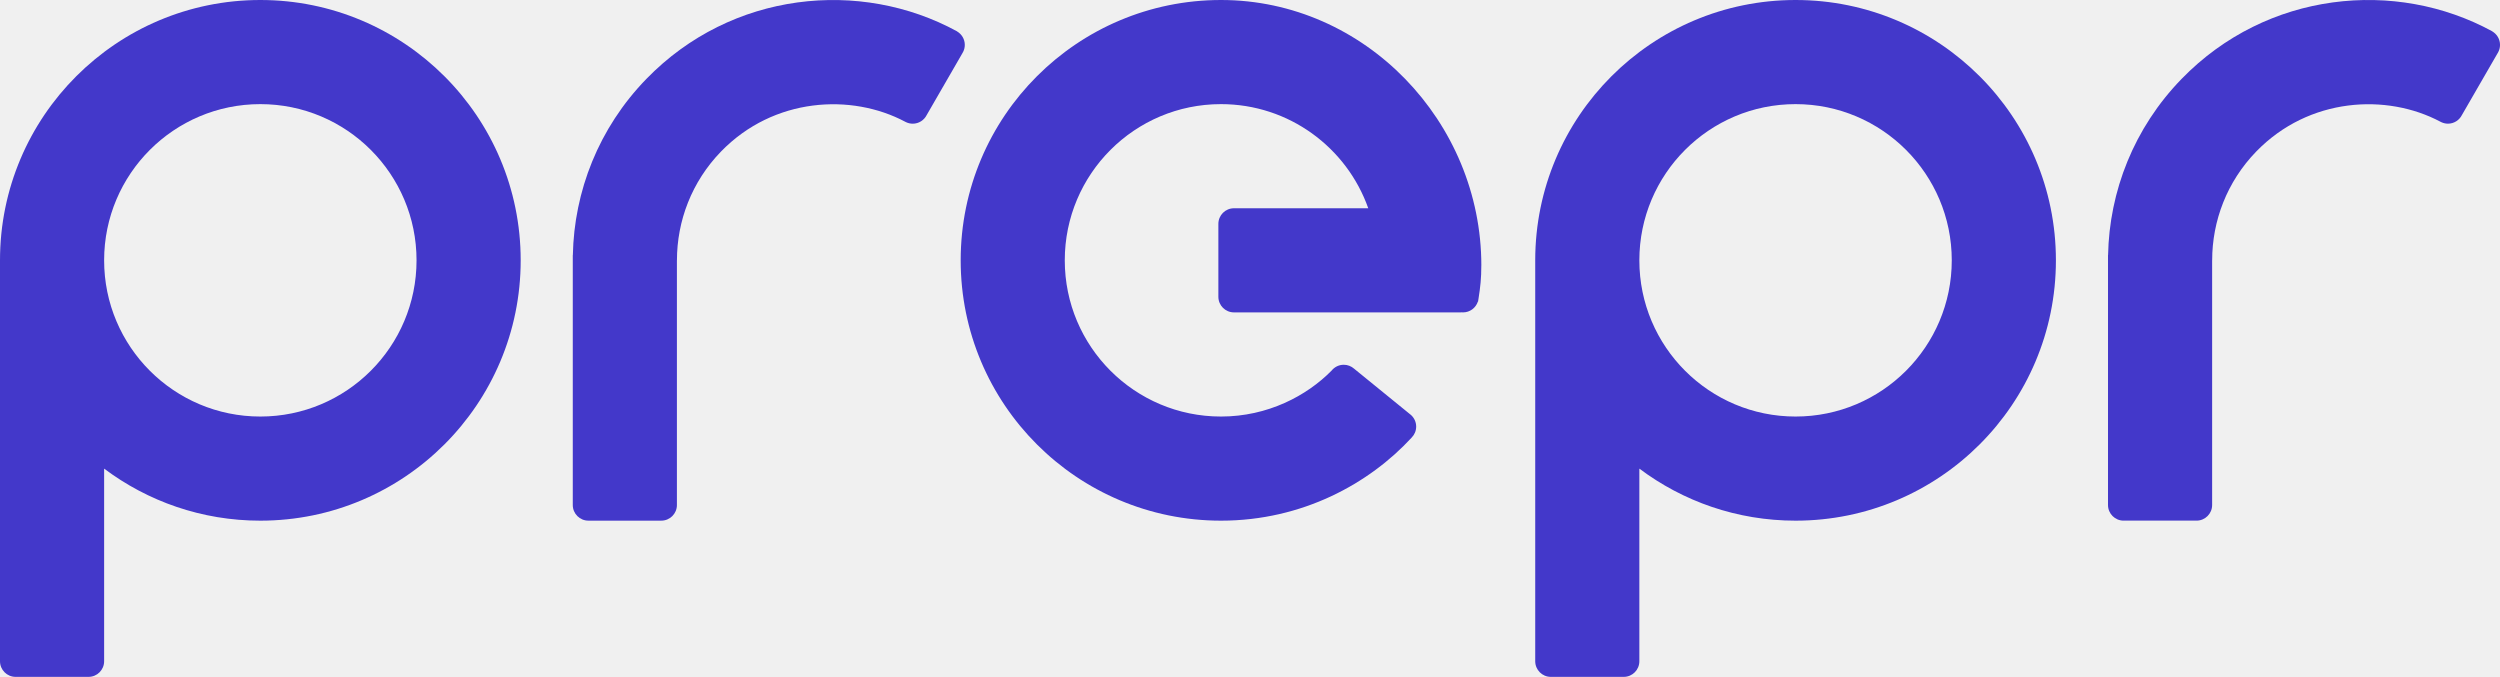
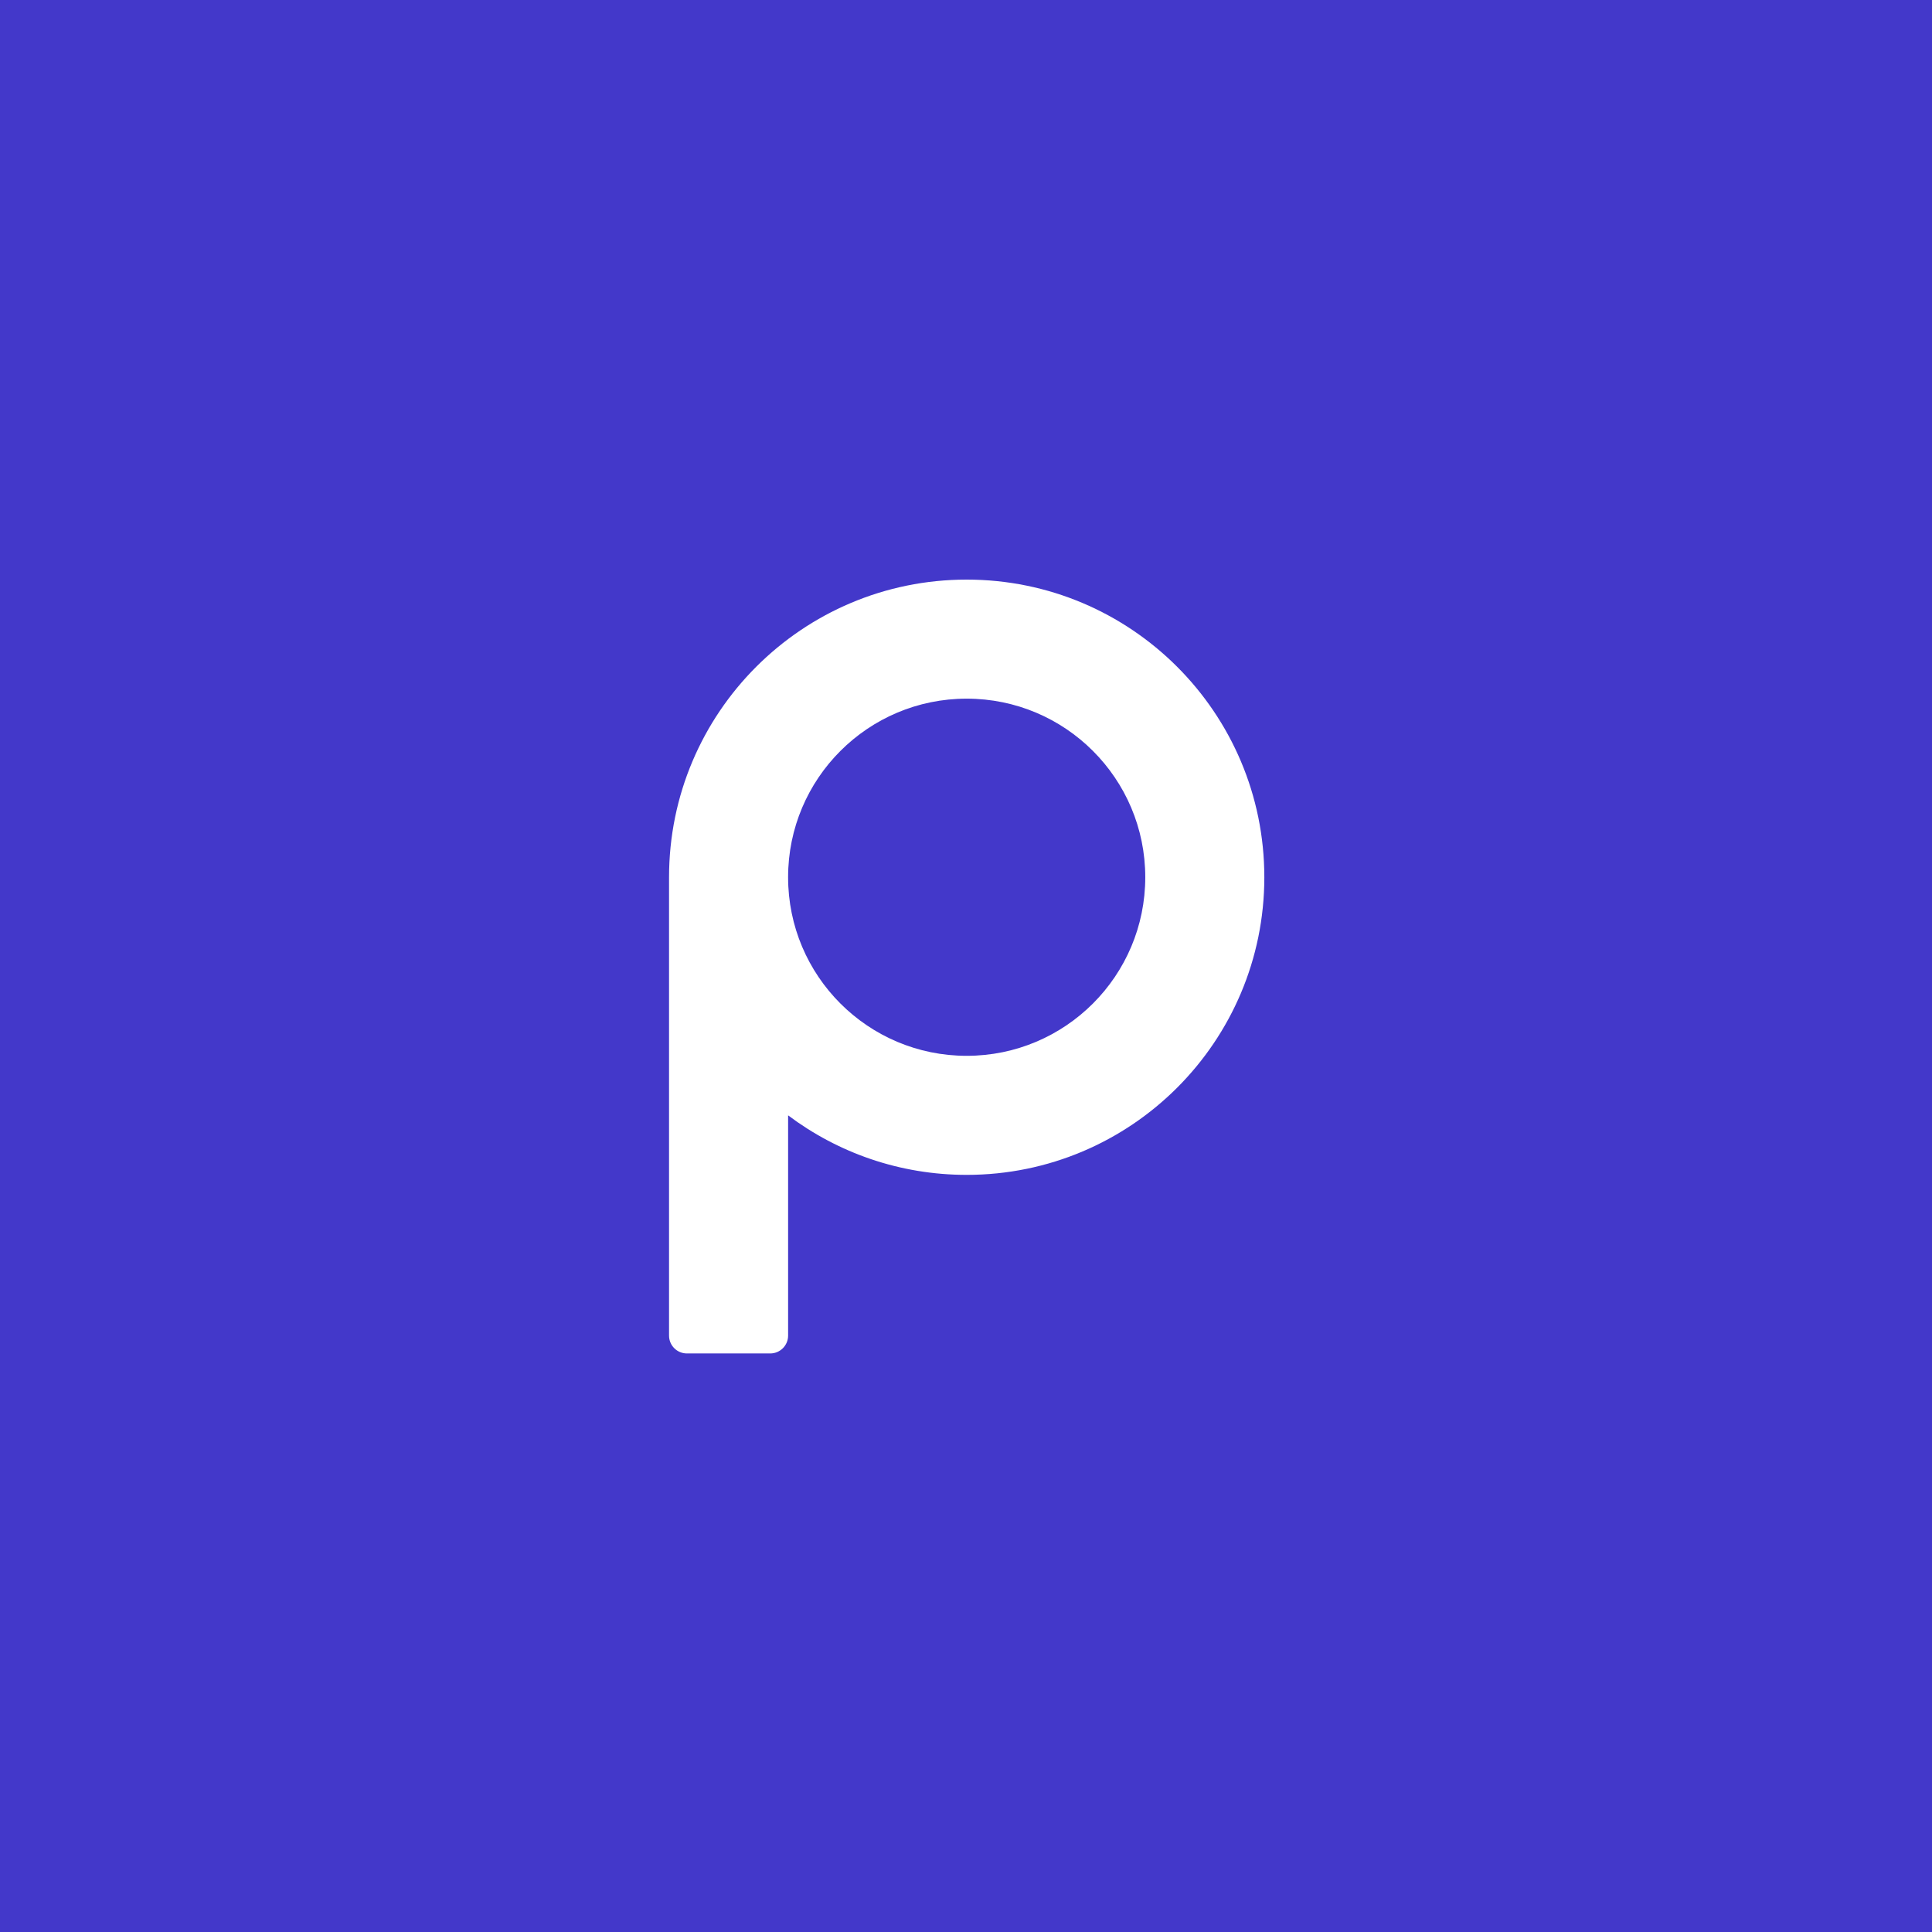
- <svg xmlns="http://www.w3.org/2000/svg" id="a" viewBox="0 0 1361.04 368.5">
-   <defs>
-     <style>.b{fill:#4338ca;}</style>
-   </defs>
-   <path class="b" d="M523.96,28.91c.11-.18,.22-.36,.32-.55l.04-.06h0c.59-1.16,.93-2.47,.93-3.86,0-3.11-1.68-5.83-4.17-7.31-.03-.03-.05-.07-.08-.09-52.52-28.65-122.64-21.88-169.07,25.89-26.07,26.81-39.38,61.3-40.06,95.96h-.04v136.06h0c0,4.7,3.81,8.5,8.5,8.5h39.69c4.7,0,8.5-3.81,8.5-8.5h0V141.73h.02c0-21.36,7.98-42.75,24.04-59.28,28.68-29.5,71.01-31.71,100.2-16.18,.09,.05,.18,.1,.28,.14,.07,.04,.13,.07,.2,.1h0c1.11,.52,2.34,.83,3.64,.83,3.32,0,6.19-1.91,7.59-4.68l19.49-33.75Z" />
-   <path class="b" d="M141.73,0C63.46,0,0,63.45,0,141.73H0v218.27c0,4.69,3.81,8.5,8.5,8.5H48.19c4.7,0,8.5-3.81,8.5-8.5v-104.88c23.69,17.79,53.13,28.34,85.04,28.34,78.27,0,141.74-63.46,141.74-141.73S220,0,141.73,0Zm0,226.77c-46.96,0-85.04-38.07-85.04-85.04S94.77,56.69,141.73,56.69s85.04,38.07,85.04,85.04-38.08,85.04-85.04,85.04Z" />
-   <path class="b" d="M977.53,0c-78.27,0-141.73,63.45-141.73,141.73h0v218.27c0,4.69,3.81,8.5,8.5,8.5h39.69c4.7,0,8.5-3.81,8.5-8.5v-104.88c23.69,17.79,53.13,28.34,85.04,28.34,78.27,0,141.74-63.46,141.74-141.73S1055.8,0,977.53,0Zm0,226.77c-46.96,0-85.04-38.07-85.04-85.04s38.07-85.04,85.04-85.04,85.04,38.07,85.04,85.04-38.08,85.04-85.04,85.04Z" />
-   <path class="b" d="M806.47,144.57C806.47,66.29,743.01,0,664.74,0s-141.73,63.45-141.73,141.73,63.46,141.73,141.73,141.73c44.31,0,80.85-20.3,103.77-45.21h0s.04-.04,.05-.06h0c1.5-1.54,2.43-3.63,2.43-5.95,0-2.45-1.04-4.65-2.7-6.2h0l-.12-.11c-.22-.2-.44-.38-.68-.55l-30.32-24.68c-1.5-1.31-3.45-2.12-5.6-2.12-2.67,0-5.05,1.23-6.61,3.16-13.47,13.71-34.77,25.03-60.24,25.03-46.96,0-85.04-38.07-85.04-85.04s38.07-85.04,85.04-85.04c37.02,0,68.5,23.67,80.18,56.69h-73.1c-4.7,0-8.5,3.81-8.5,8.5v39.69c0,4.7,3.8,8.5,8.5,8.5h123.31c.23,0,.46-.02,.69-.04,.23,.02,.46,.04,.69,.04,3.78,0,6.97-2.46,8.08-5.87l.1,.02c.05-.31,.1-.6,.14-.9,.06-.29,.11-.58,.14-.88,.99-6.34,1.5-10.86,1.5-17.87Z" />
-   <path class="b" d="M1360.08,28.35l.04-.06h0c.59-1.16,.93-2.47,.93-3.86,0-3.11-1.68-5.83-4.17-7.31-.03-.03-.05-.07-.08-.09-52.52-28.65-122.64-21.88-169.07,25.89-26.07,26.81-39.38,61.3-40.06,95.96h-.04v136.06h0c0,4.7,3.81,8.5,8.5,8.5h39.69c4.7,0,8.5-3.81,8.5-8.5h0V141.72h.02c0-21.36,7.98-42.75,24.04-59.28,28.68-29.5,71.01-31.71,100.2-16.18,.09,.05,.18,.1,.28,.14,.07,.04,.13,.07,.2,.1h0c1.11,.52,2.34,.83,3.64,.83,3.32,0,6.19-1.91,7.59-4.68l19.49-33.75c.11-.18,.22-.36,.32-.55Z" />
+ <svg xmlns="http://www.w3.org/2000/svg" width="1080" height="1080" fill="none">
+   <path fill="#4338CA" d="M0 0h1080v1080H0z" />
+   <path d="M540.378 324C448.49 324 374 398.49 374 490.378v256.231c0 5.508 4.465 9.979 9.984 9.979h46.588c5.514 0 9.985-4.471 9.985-9.979V623.491c27.807 20.888 62.371 33.27 99.826 33.27 91.882 0 166.384-74.49 166.384-166.377C706.761 398.49 632.265 324 540.378 324Zm0 266.21c-55.133 0-99.827-44.694-99.827-99.832 0-55.133 44.694-99.827 99.827-99.827 55.132 0 99.832 44.694 99.832 99.827 0 55.132-44.7 99.832-99.832 99.832Z" fill="#fff" />
</svg>
